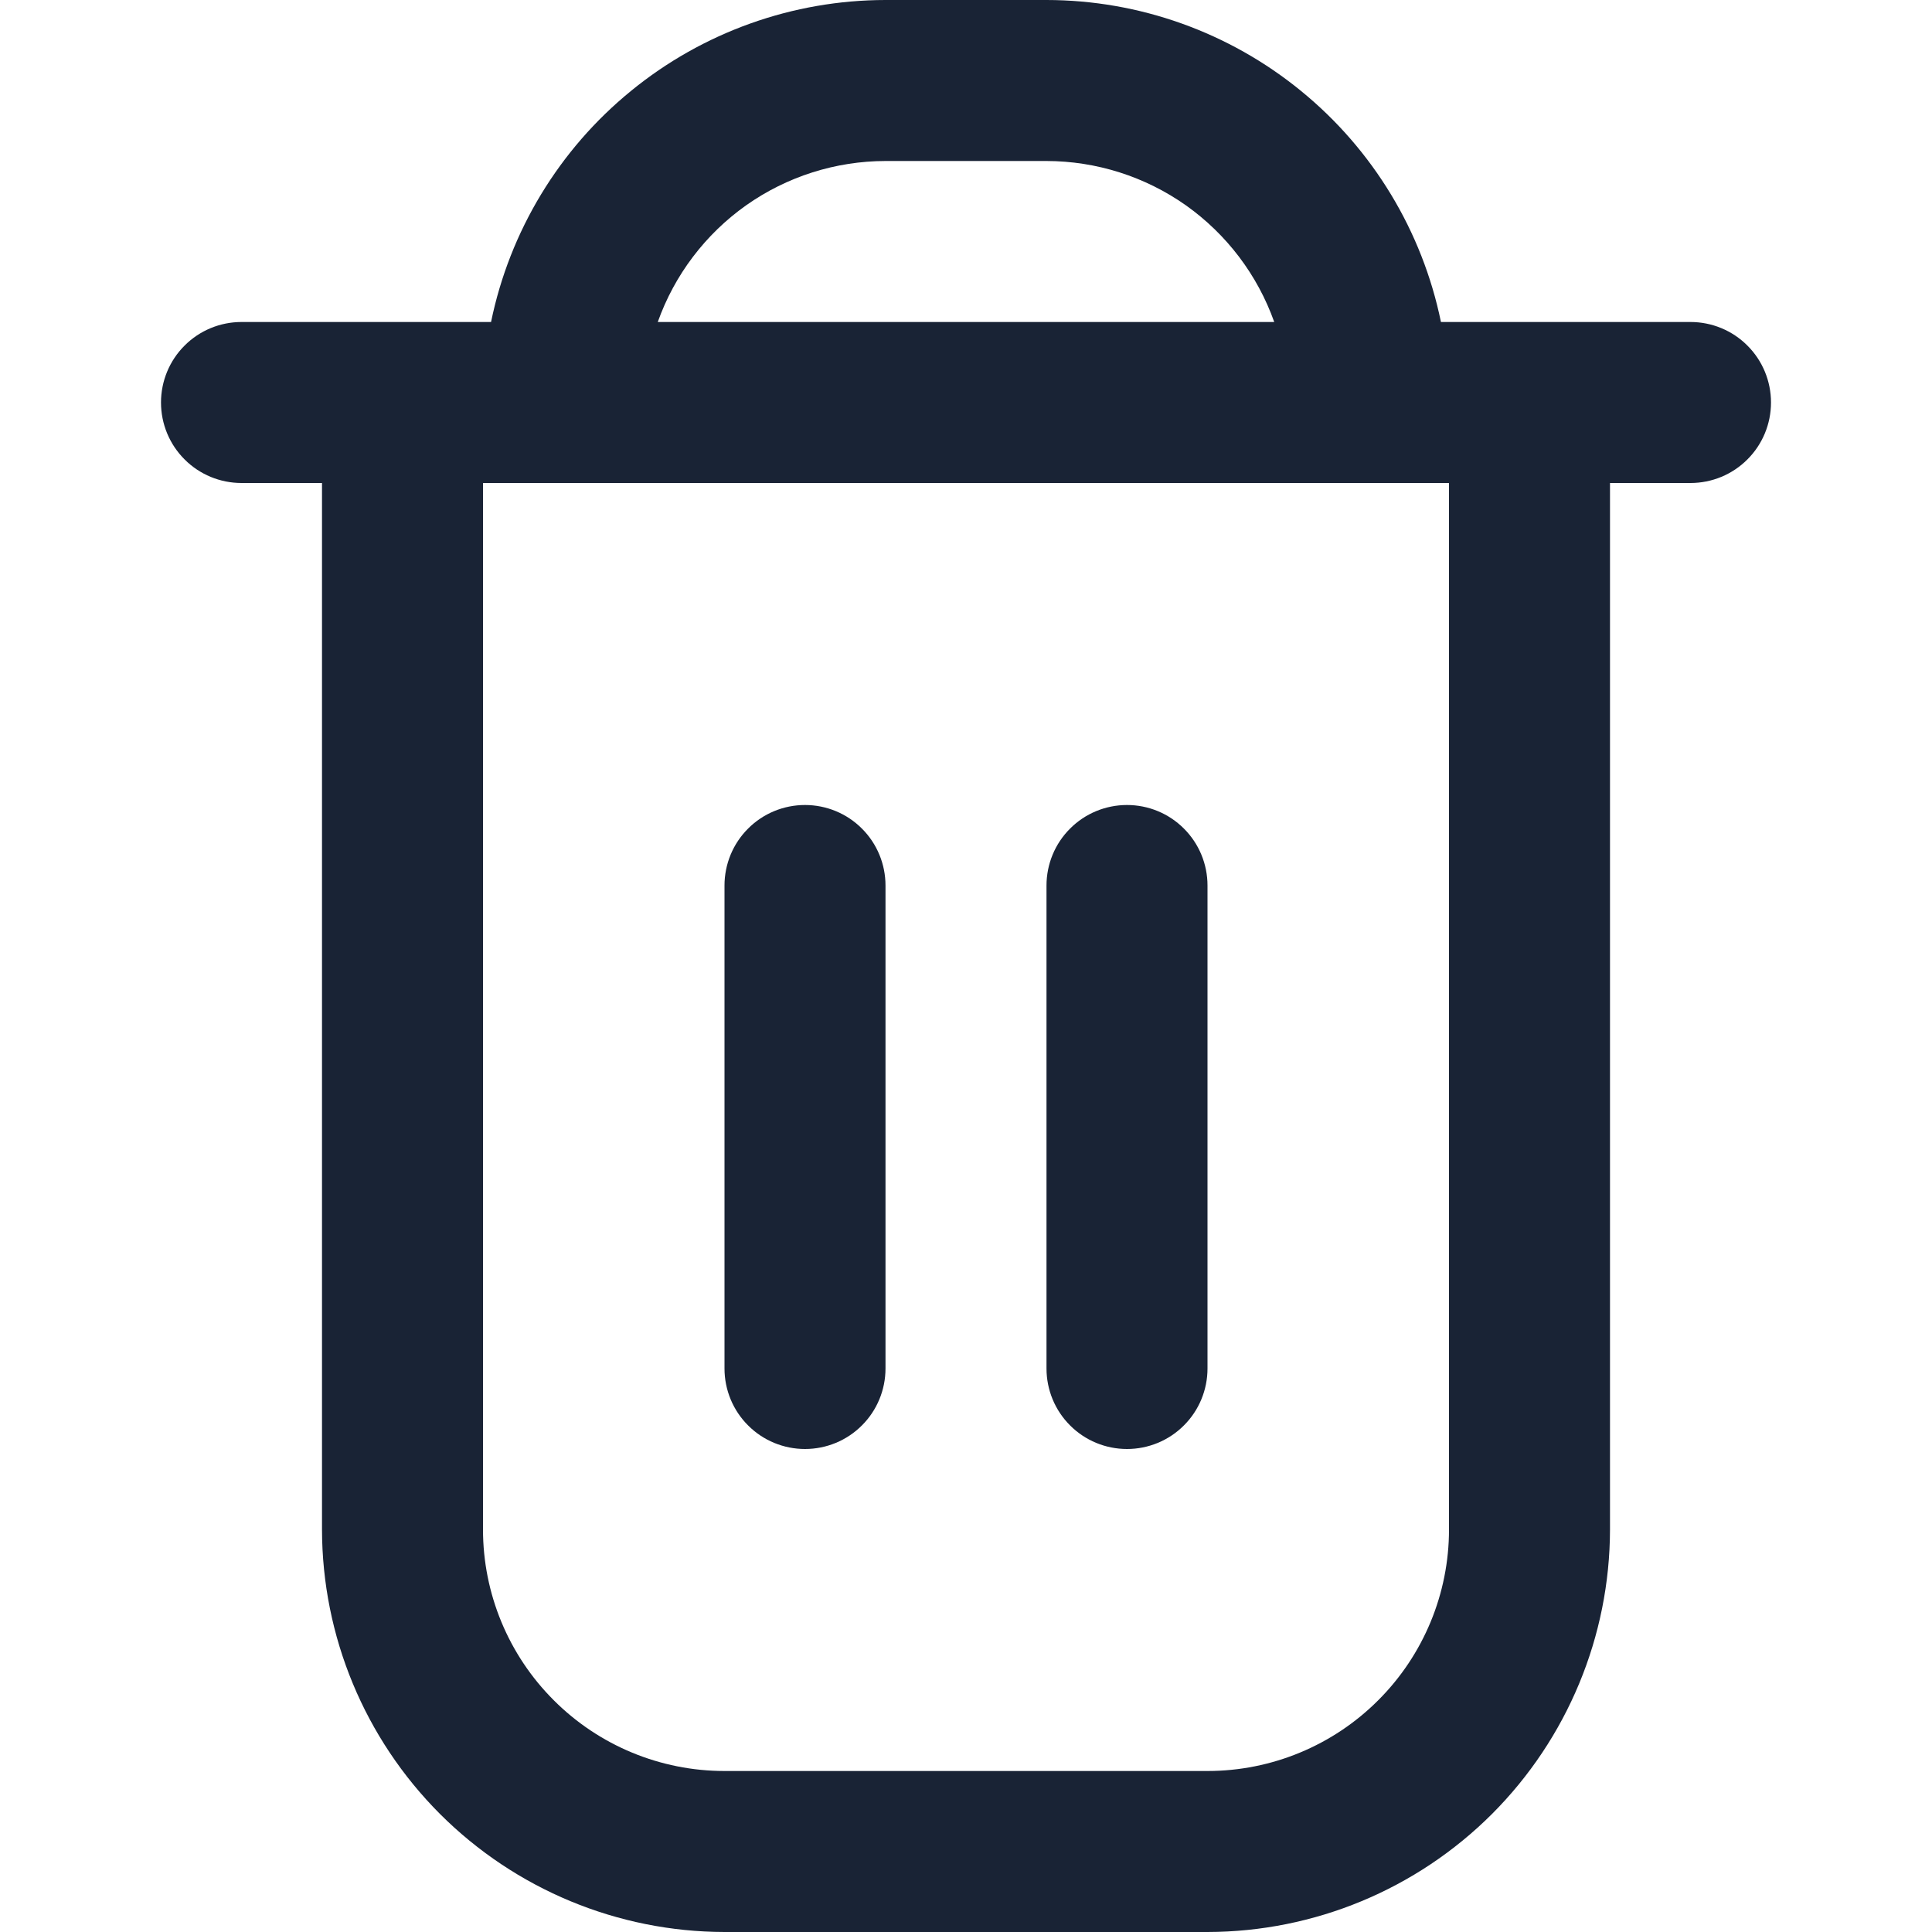
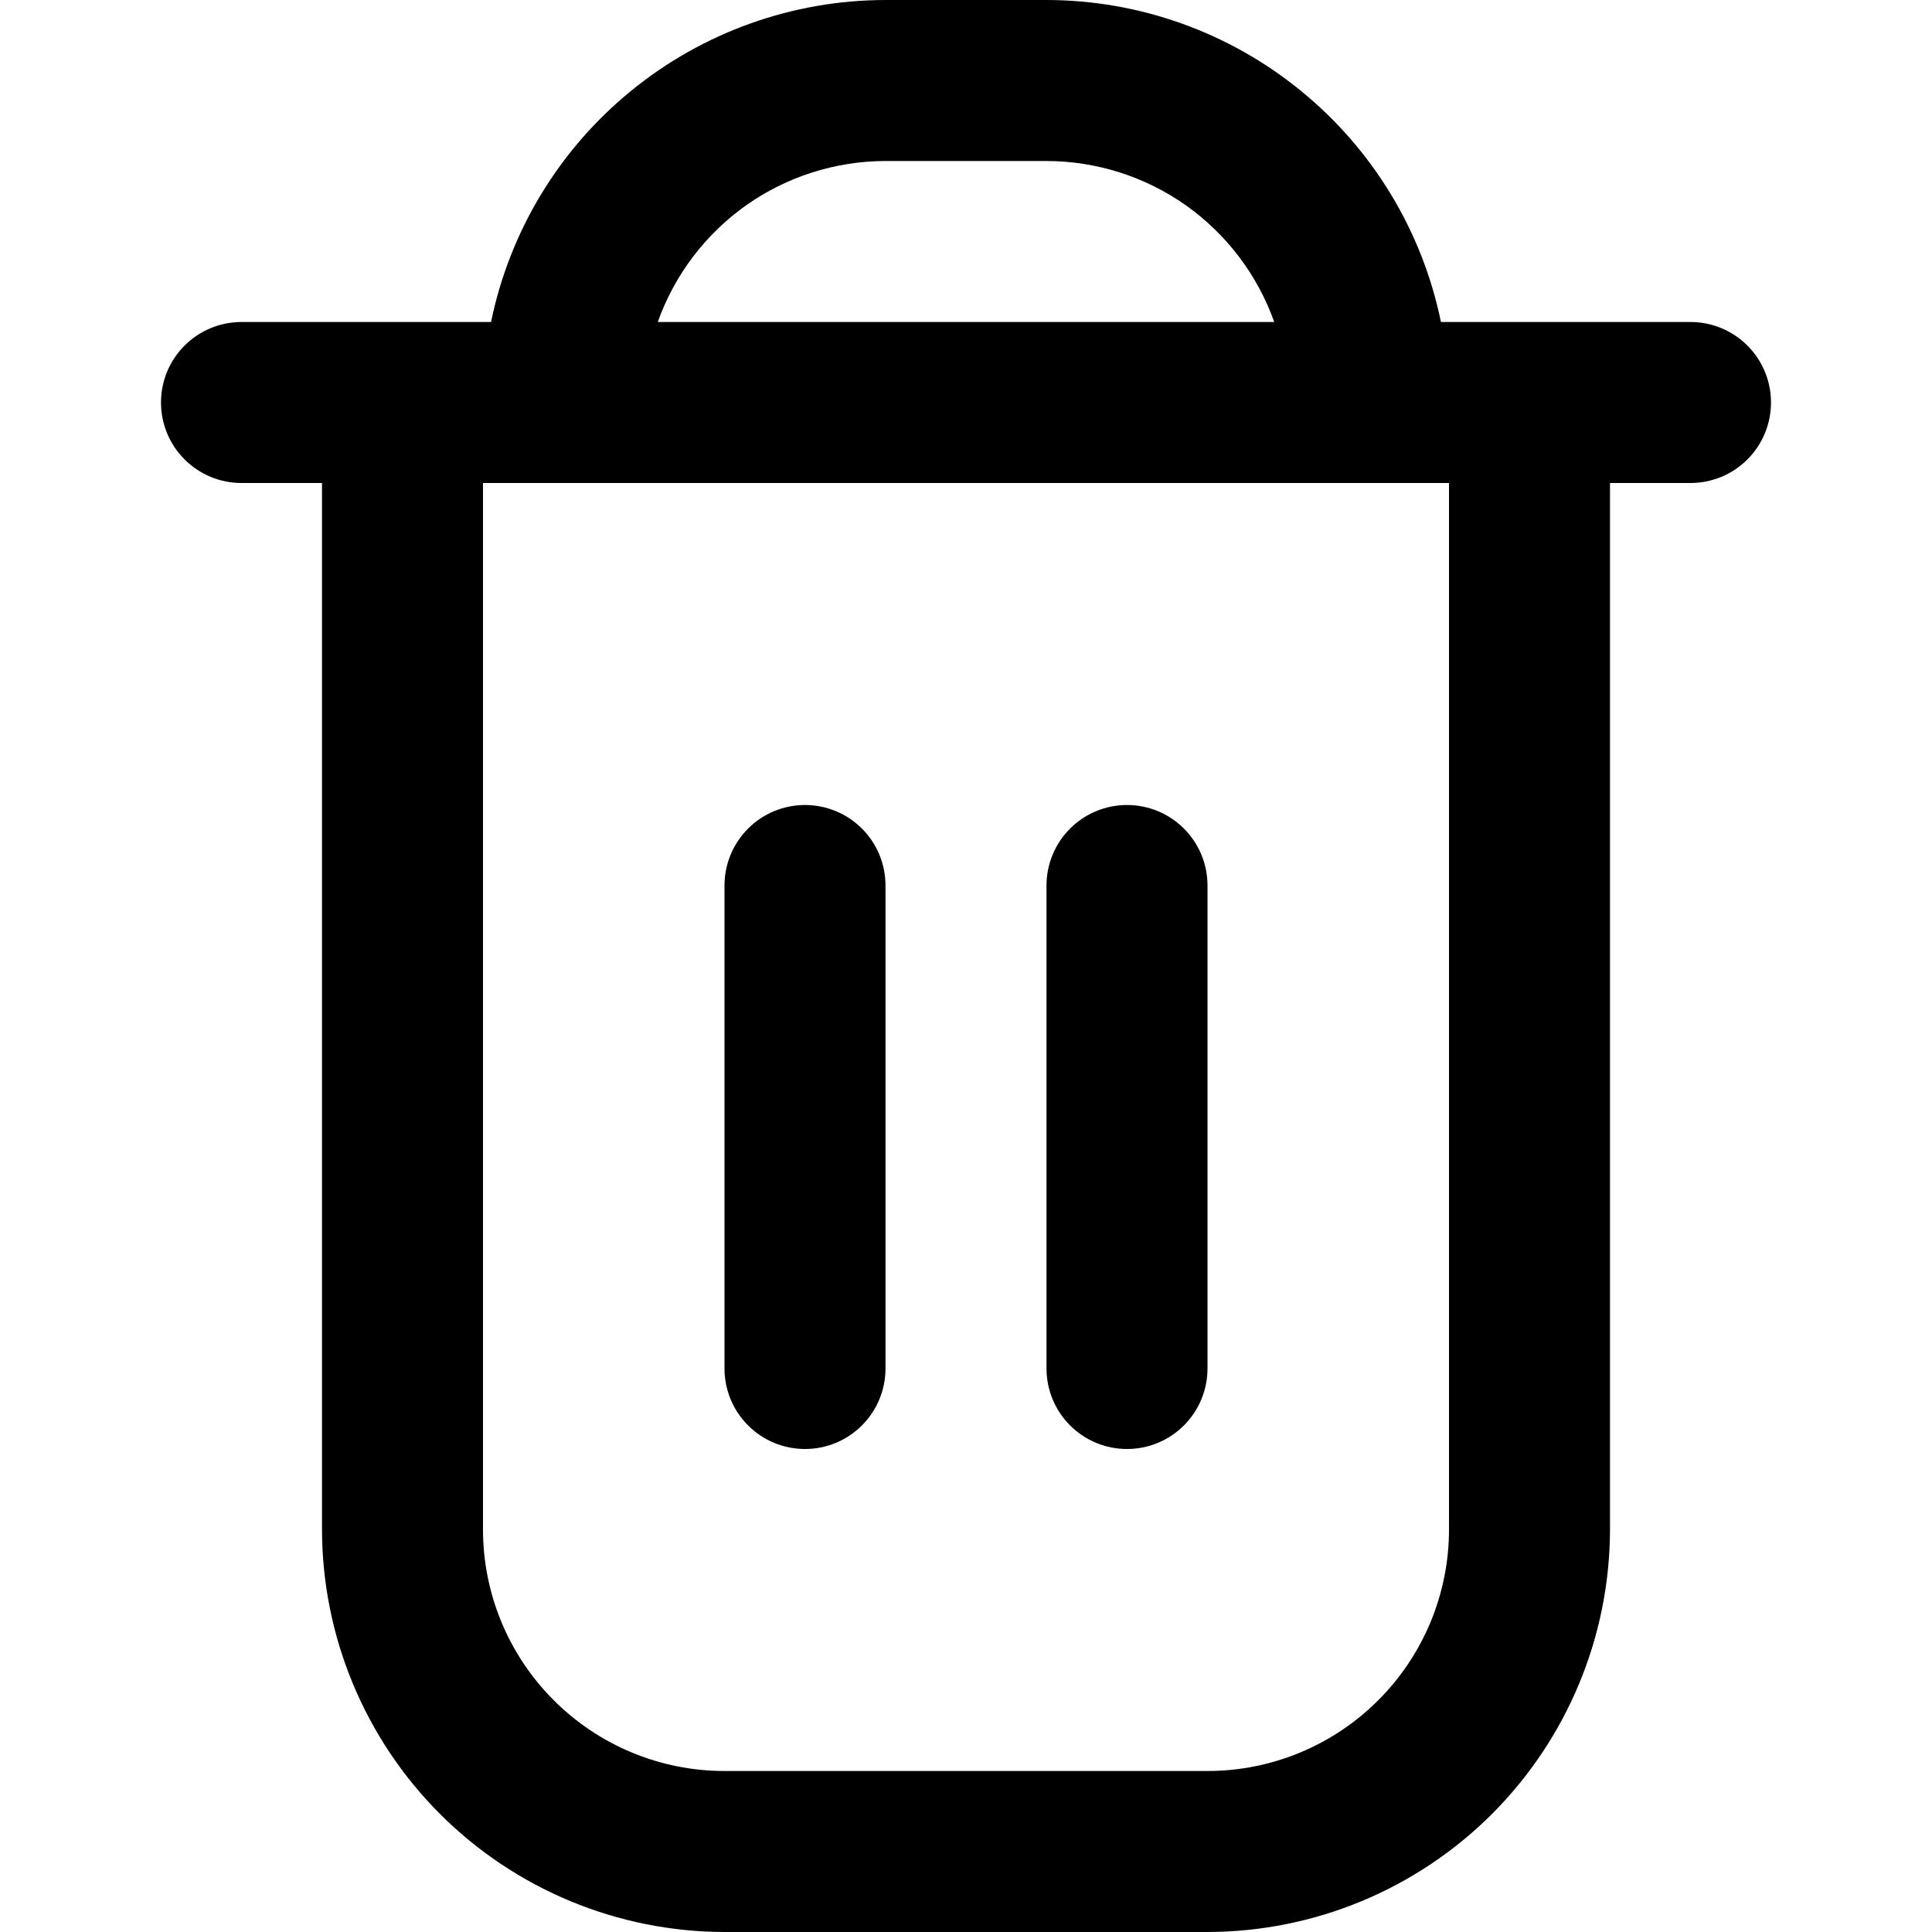
<svg xmlns="http://www.w3.org/2000/svg" width="24" height="24" viewBox="0 0 24 24" fill="none">
-   <path d="M21 4H17.9C17.668 2.871 17.054 1.857 16.161 1.129C15.269 0.4 14.152 0.001 13 0L11 0C9.848 0.001 8.731 0.4 7.839 1.129C6.946 1.857 6.332 2.871 6.1 4H3C2.735 4 2.48 4.105 2.293 4.293C2.105 4.48 2 4.735 2 5C2 5.265 2.105 5.52 2.293 5.707C2.48 5.895 2.735 6 3 6H4V19C4.002 20.326 4.529 21.596 5.466 22.534C6.404 23.471 7.674 23.998 9 24H15C16.326 23.998 17.596 23.471 18.534 22.534C19.471 21.596 19.998 20.326 20 19V6H21C21.265 6 21.52 5.895 21.707 5.707C21.895 5.52 22 5.265 22 5C22 4.735 21.895 4.48 21.707 4.293C21.52 4.105 21.265 4 21 4ZM11 2H13C13.62 2.001 14.225 2.193 14.732 2.551C15.238 2.91 15.621 3.415 15.829 4H8.171C8.379 3.415 8.762 2.91 9.268 2.551C9.775 2.193 10.38 2.001 11 2ZM18 19C18 19.796 17.684 20.559 17.121 21.121C16.559 21.684 15.796 22 15 22H9C8.204 22 7.441 21.684 6.879 21.121C6.316 20.559 6 19.796 6 19V6H18V19Z" fill="#192335" />
-   <path d="M10 18C10.265 18 10.52 17.895 10.707 17.707C10.895 17.52 11 17.265 11 17V11C11 10.735 10.895 10.48 10.707 10.293C10.52 10.105 10.265 10 10 10C9.735 10 9.48 10.105 9.293 10.293C9.105 10.48 9 10.735 9 11V17C9 17.265 9.105 17.52 9.293 17.707C9.48 17.895 9.735 18 10 18Z" fill="#192335" />
-   <path d="M14 18C14.265 18 14.52 17.895 14.707 17.707C14.895 17.52 15 17.265 15 17V11C15 10.735 14.895 10.48 14.707 10.293C14.52 10.105 14.265 10 14 10C13.735 10 13.48 10.105 13.293 10.293C13.105 10.48 13 10.735 13 11V17C13 17.265 13.105 17.52 13.293 17.707C13.48 17.895 13.735 18 14 18Z" fill="#192335" />
+   <path d="M21 4H17.9C17.668 2.871 17.054 1.857 16.161 1.129C15.269 0.4 14.152 0.001 13 0L11 0C9.848 0.001 8.731 0.4 7.839 1.129C6.946 1.857 6.332 2.871 6.1 4H3C2.735 4 2.48 4.105 2.293 4.293C2.105 4.48 2 4.735 2 5C2 5.265 2.105 5.52 2.293 5.707C2.48 5.895 2.735 6 3 6H4V19C4.002 20.326 4.529 21.596 5.466 22.534C6.404 23.471 7.674 23.998 9 24H15C16.326 23.998 17.596 23.471 18.534 22.534C19.471 21.596 19.998 20.326 20 19V6H21C21.265 6 21.52 5.895 21.707 5.707C21.895 5.52 22 5.265 22 5C22 4.735 21.895 4.48 21.707 4.293C21.52 4.105 21.265 4 21 4ZM11 2H13C13.62 2.001 14.225 2.193 14.732 2.551C15.238 2.91 15.621 3.415 15.829 4H8.171C8.379 3.415 8.762 2.91 9.268 2.551C9.775 2.193 10.38 2.001 11 2ZM18 19C18 19.796 17.684 20.559 17.121 21.121C16.559 21.684 15.796 22 15 22H9C8.204 22 7.441 21.684 6.879 21.121C6.316 20.559 6 19.796 6 19V6H18V19Z" fill="#000000" />
+   <path d="M10 18C10.265 18 10.52 17.895 10.707 17.707C10.895 17.52 11 17.265 11 17V11C11 10.735 10.895 10.48 10.707 10.293C10.52 10.105 10.265 10 10 10C9.735 10 9.48 10.105 9.293 10.293C9.105 10.48 9 10.735 9 11V17C9 17.265 9.105 17.52 9.293 17.707C9.48 17.895 9.735 18 10 18Z" fill="#000000" />
+   <path d="M14 18C14.265 18 14.52 17.895 14.707 17.707C14.895 17.52 15 17.265 15 17V11C15 10.735 14.895 10.48 14.707 10.293C14.52 10.105 14.265 10 14 10C13.735 10 13.48 10.105 13.293 10.293C13.105 10.48 13 10.735 13 11V17C13 17.265 13.105 17.52 13.293 17.707C13.48 17.895 13.735 18 14 18Z" fill="#000000" />
</svg>
